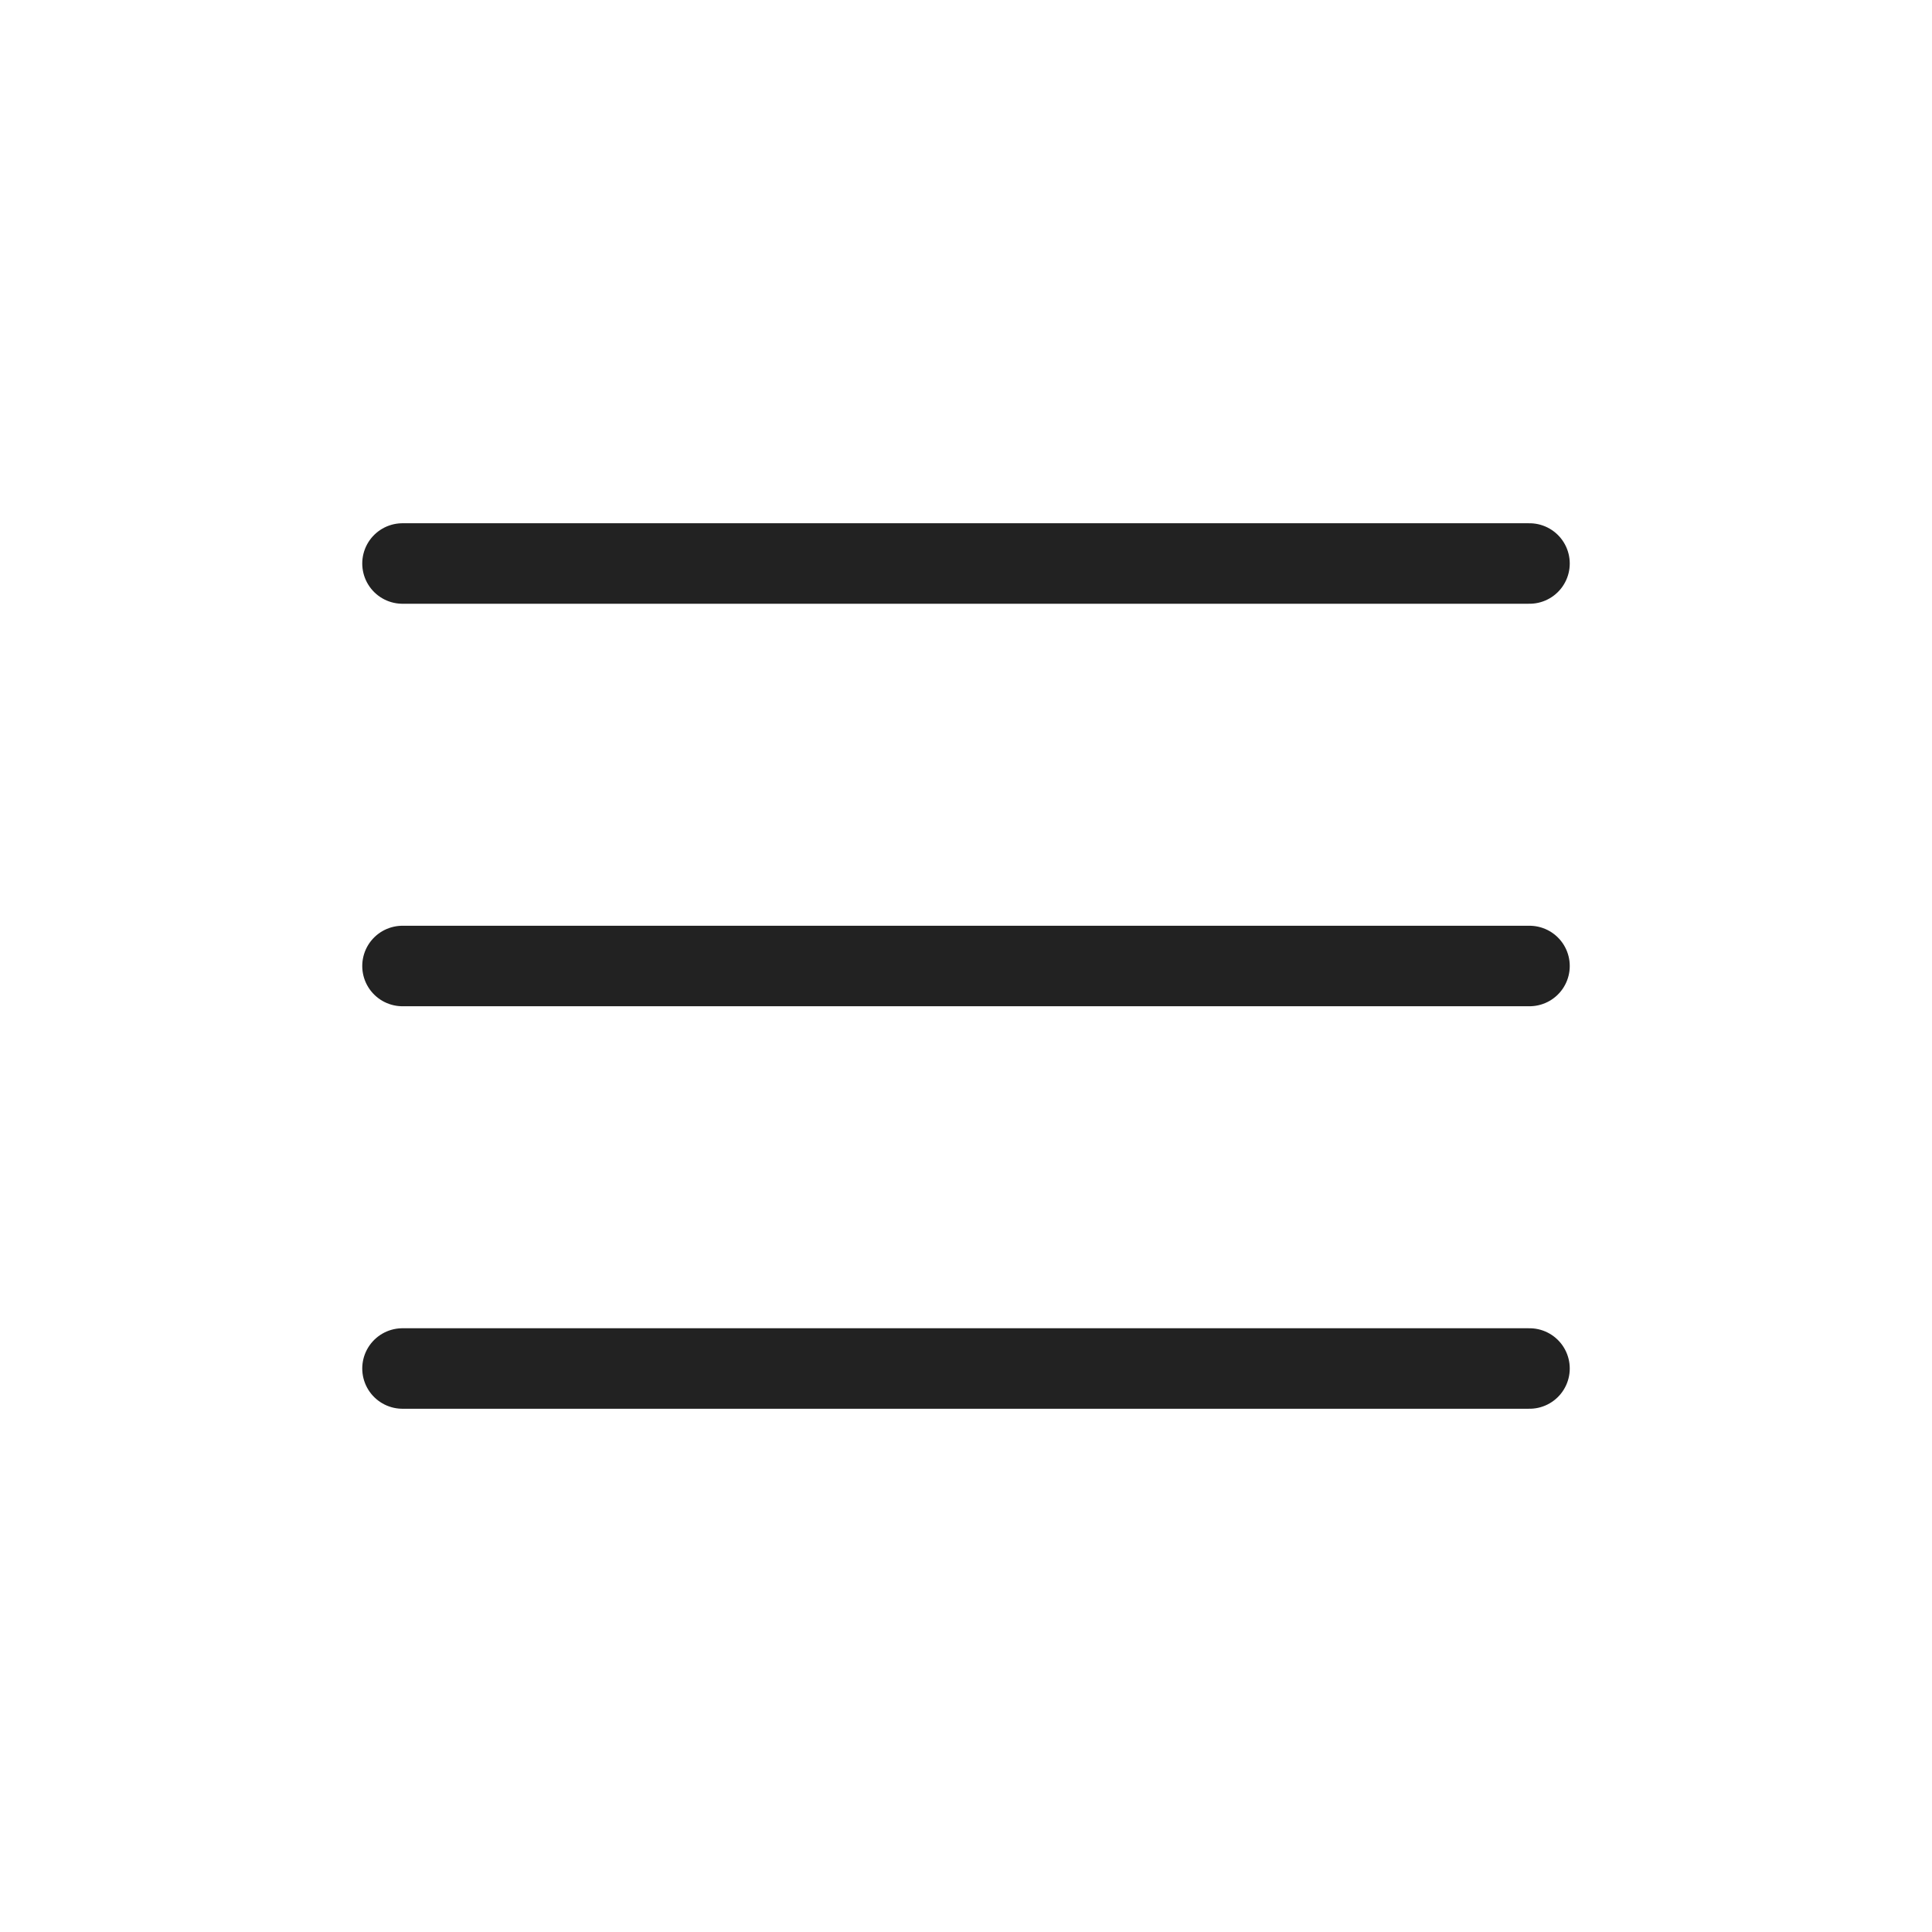
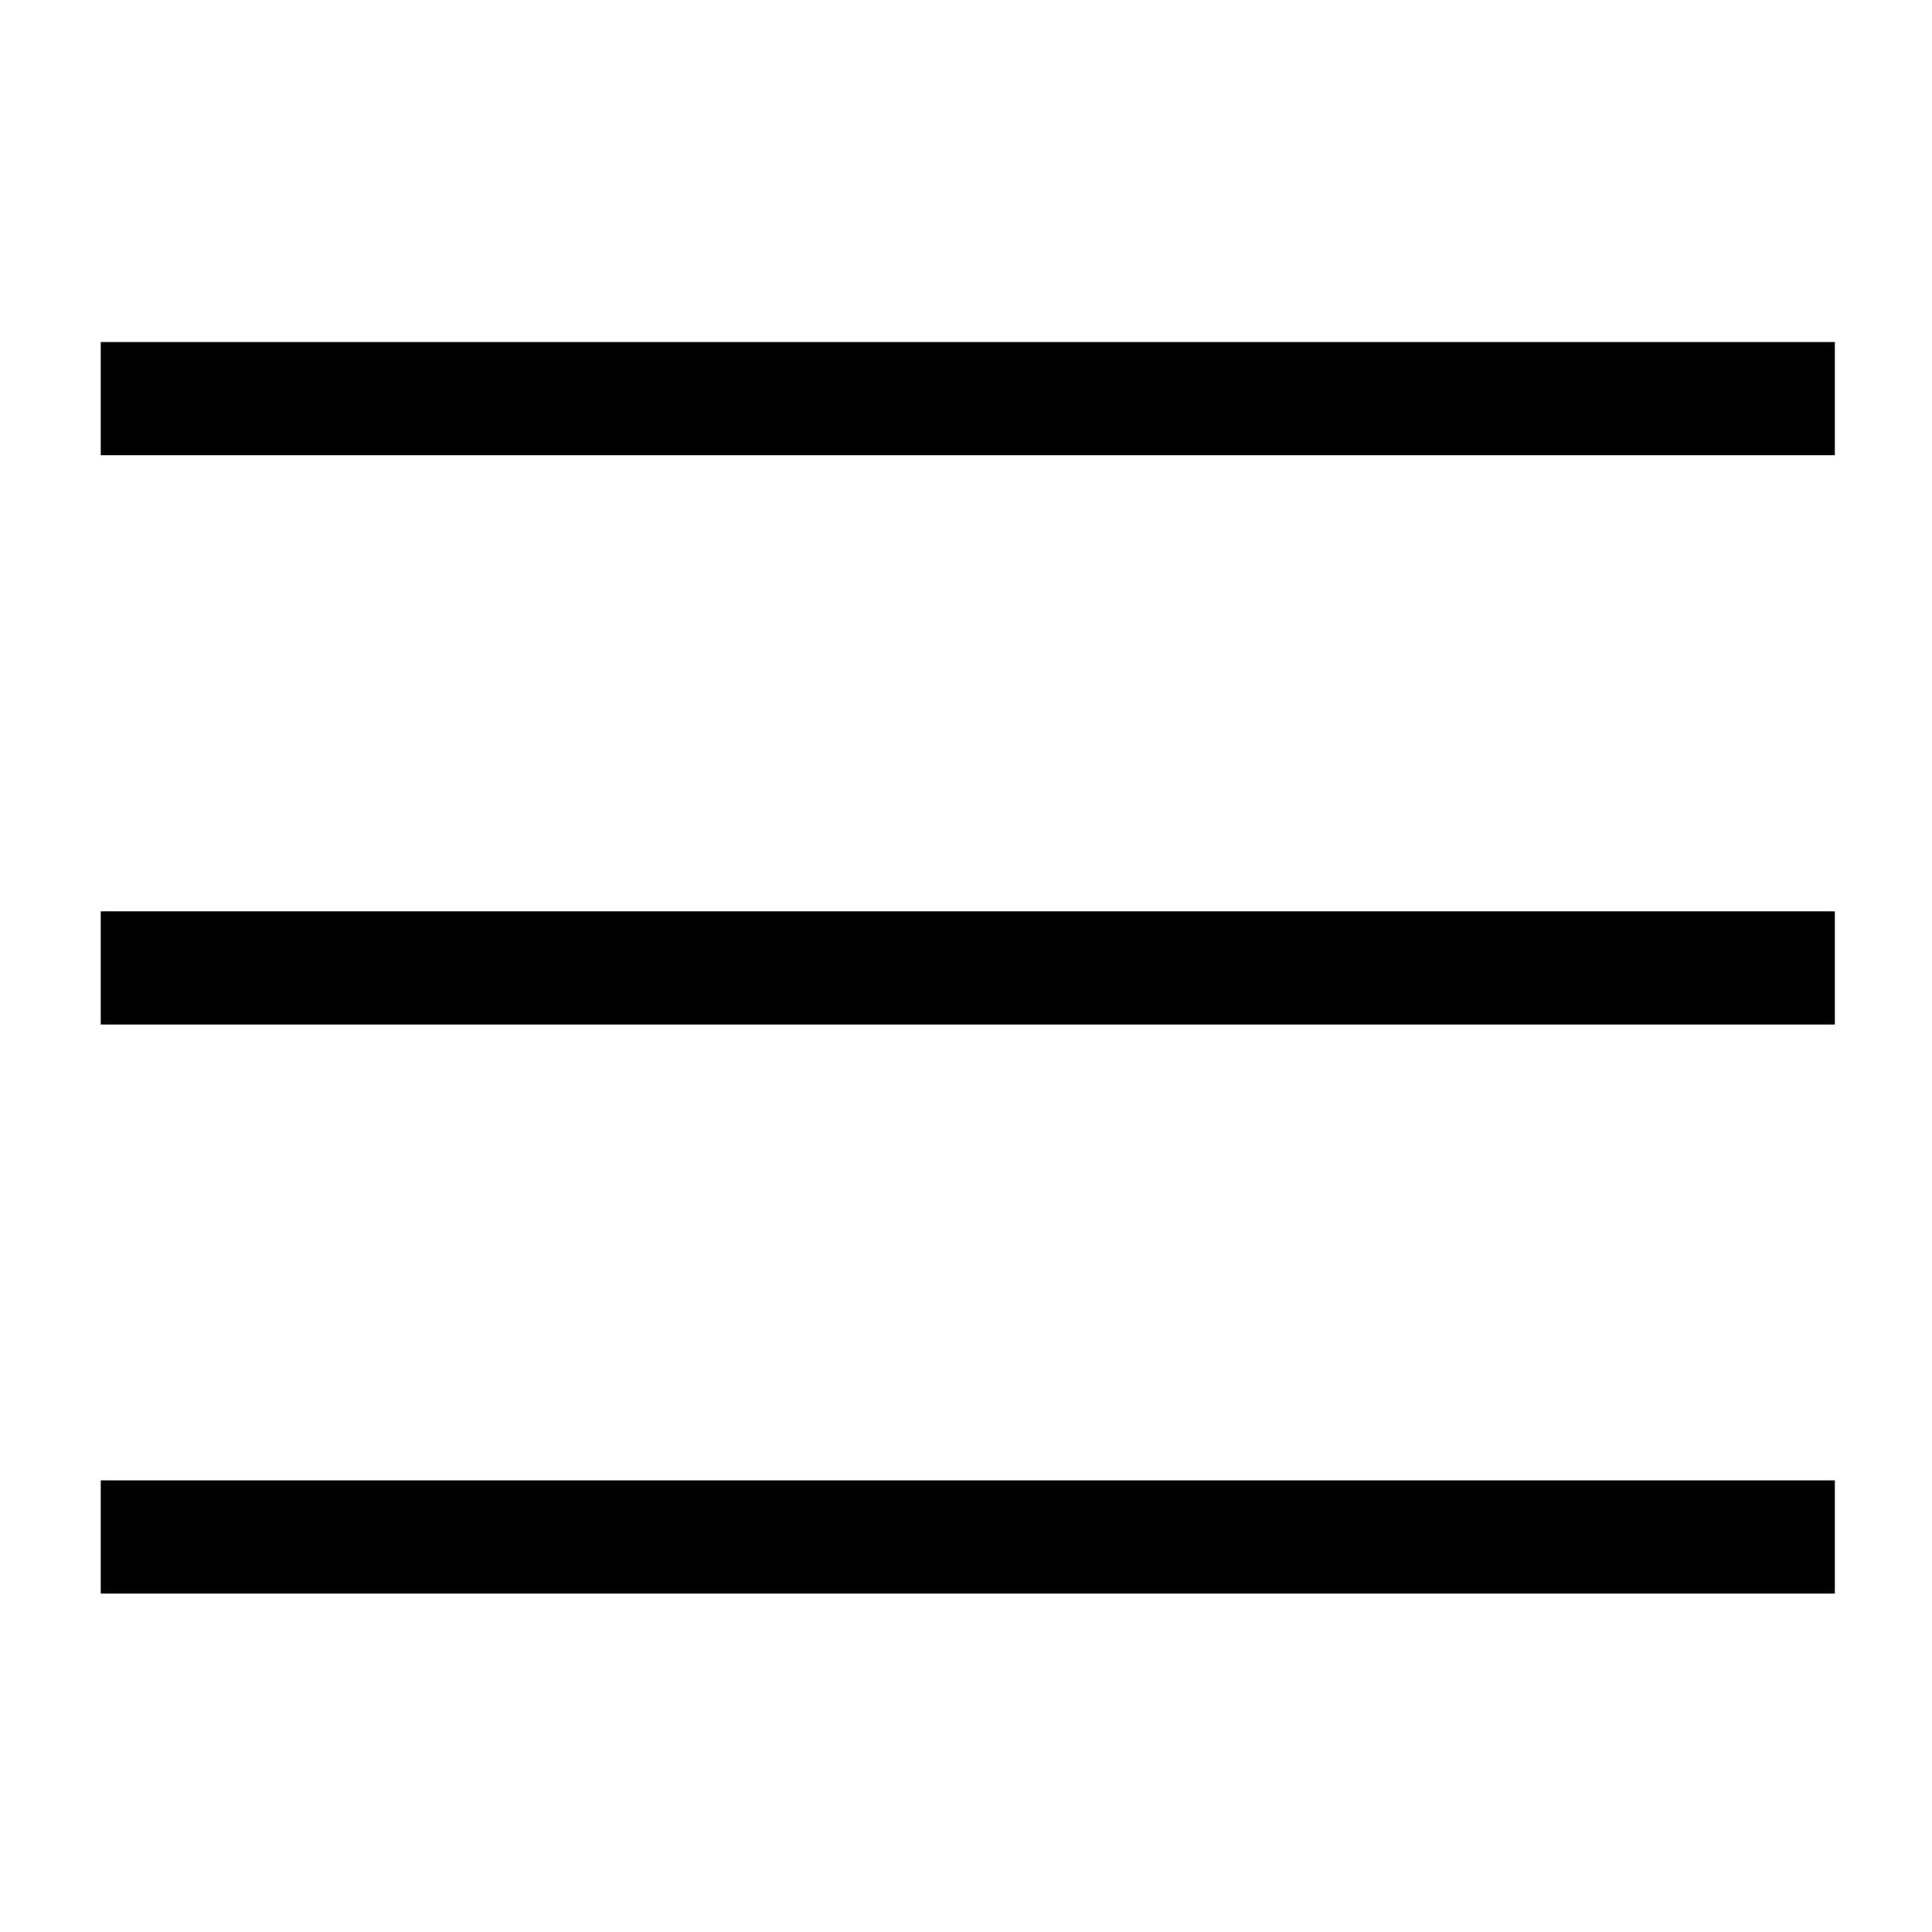
- <svg xmlns="http://www.w3.org/2000/svg" width="24px" height="24px" viewBox="0 0 24 24" fill="none">
-   <path d="M5 7H19" stroke="#222222" stroke-linecap="round" stroke-width="1" />
-   <path d="M5 12H19" stroke="#222222" stroke-linecap="round" stroke-width="1" />
-   <path d="M5 17H19" stroke="#222222" stroke-linecap="round" stroke-width="1" />
+ <svg xmlns="http://www.w3.org/2000/svg" width="20px" height="20px" viewBox="0 0 512 512" version="1.1" xml:space="preserve">
+   <g id="_x37_20-_menu__x2C__ui__x2C__user_interface__x2C_">
+     <g>
+       <line stroke="#000" stroke-width="30" x1="26.7" x2="486.25" y1="105.643" y2="105.643" />
+       <line stroke="#000" stroke-width="30" x1="26.7" x2="486.25" y1="256.511" y2="256.511" />
+       <line stroke="#000" stroke-width="30" x1="26.7" x2="486.25" y1="407.312" y2="407.312" />
+     </g>
+   </g>
</svg>
